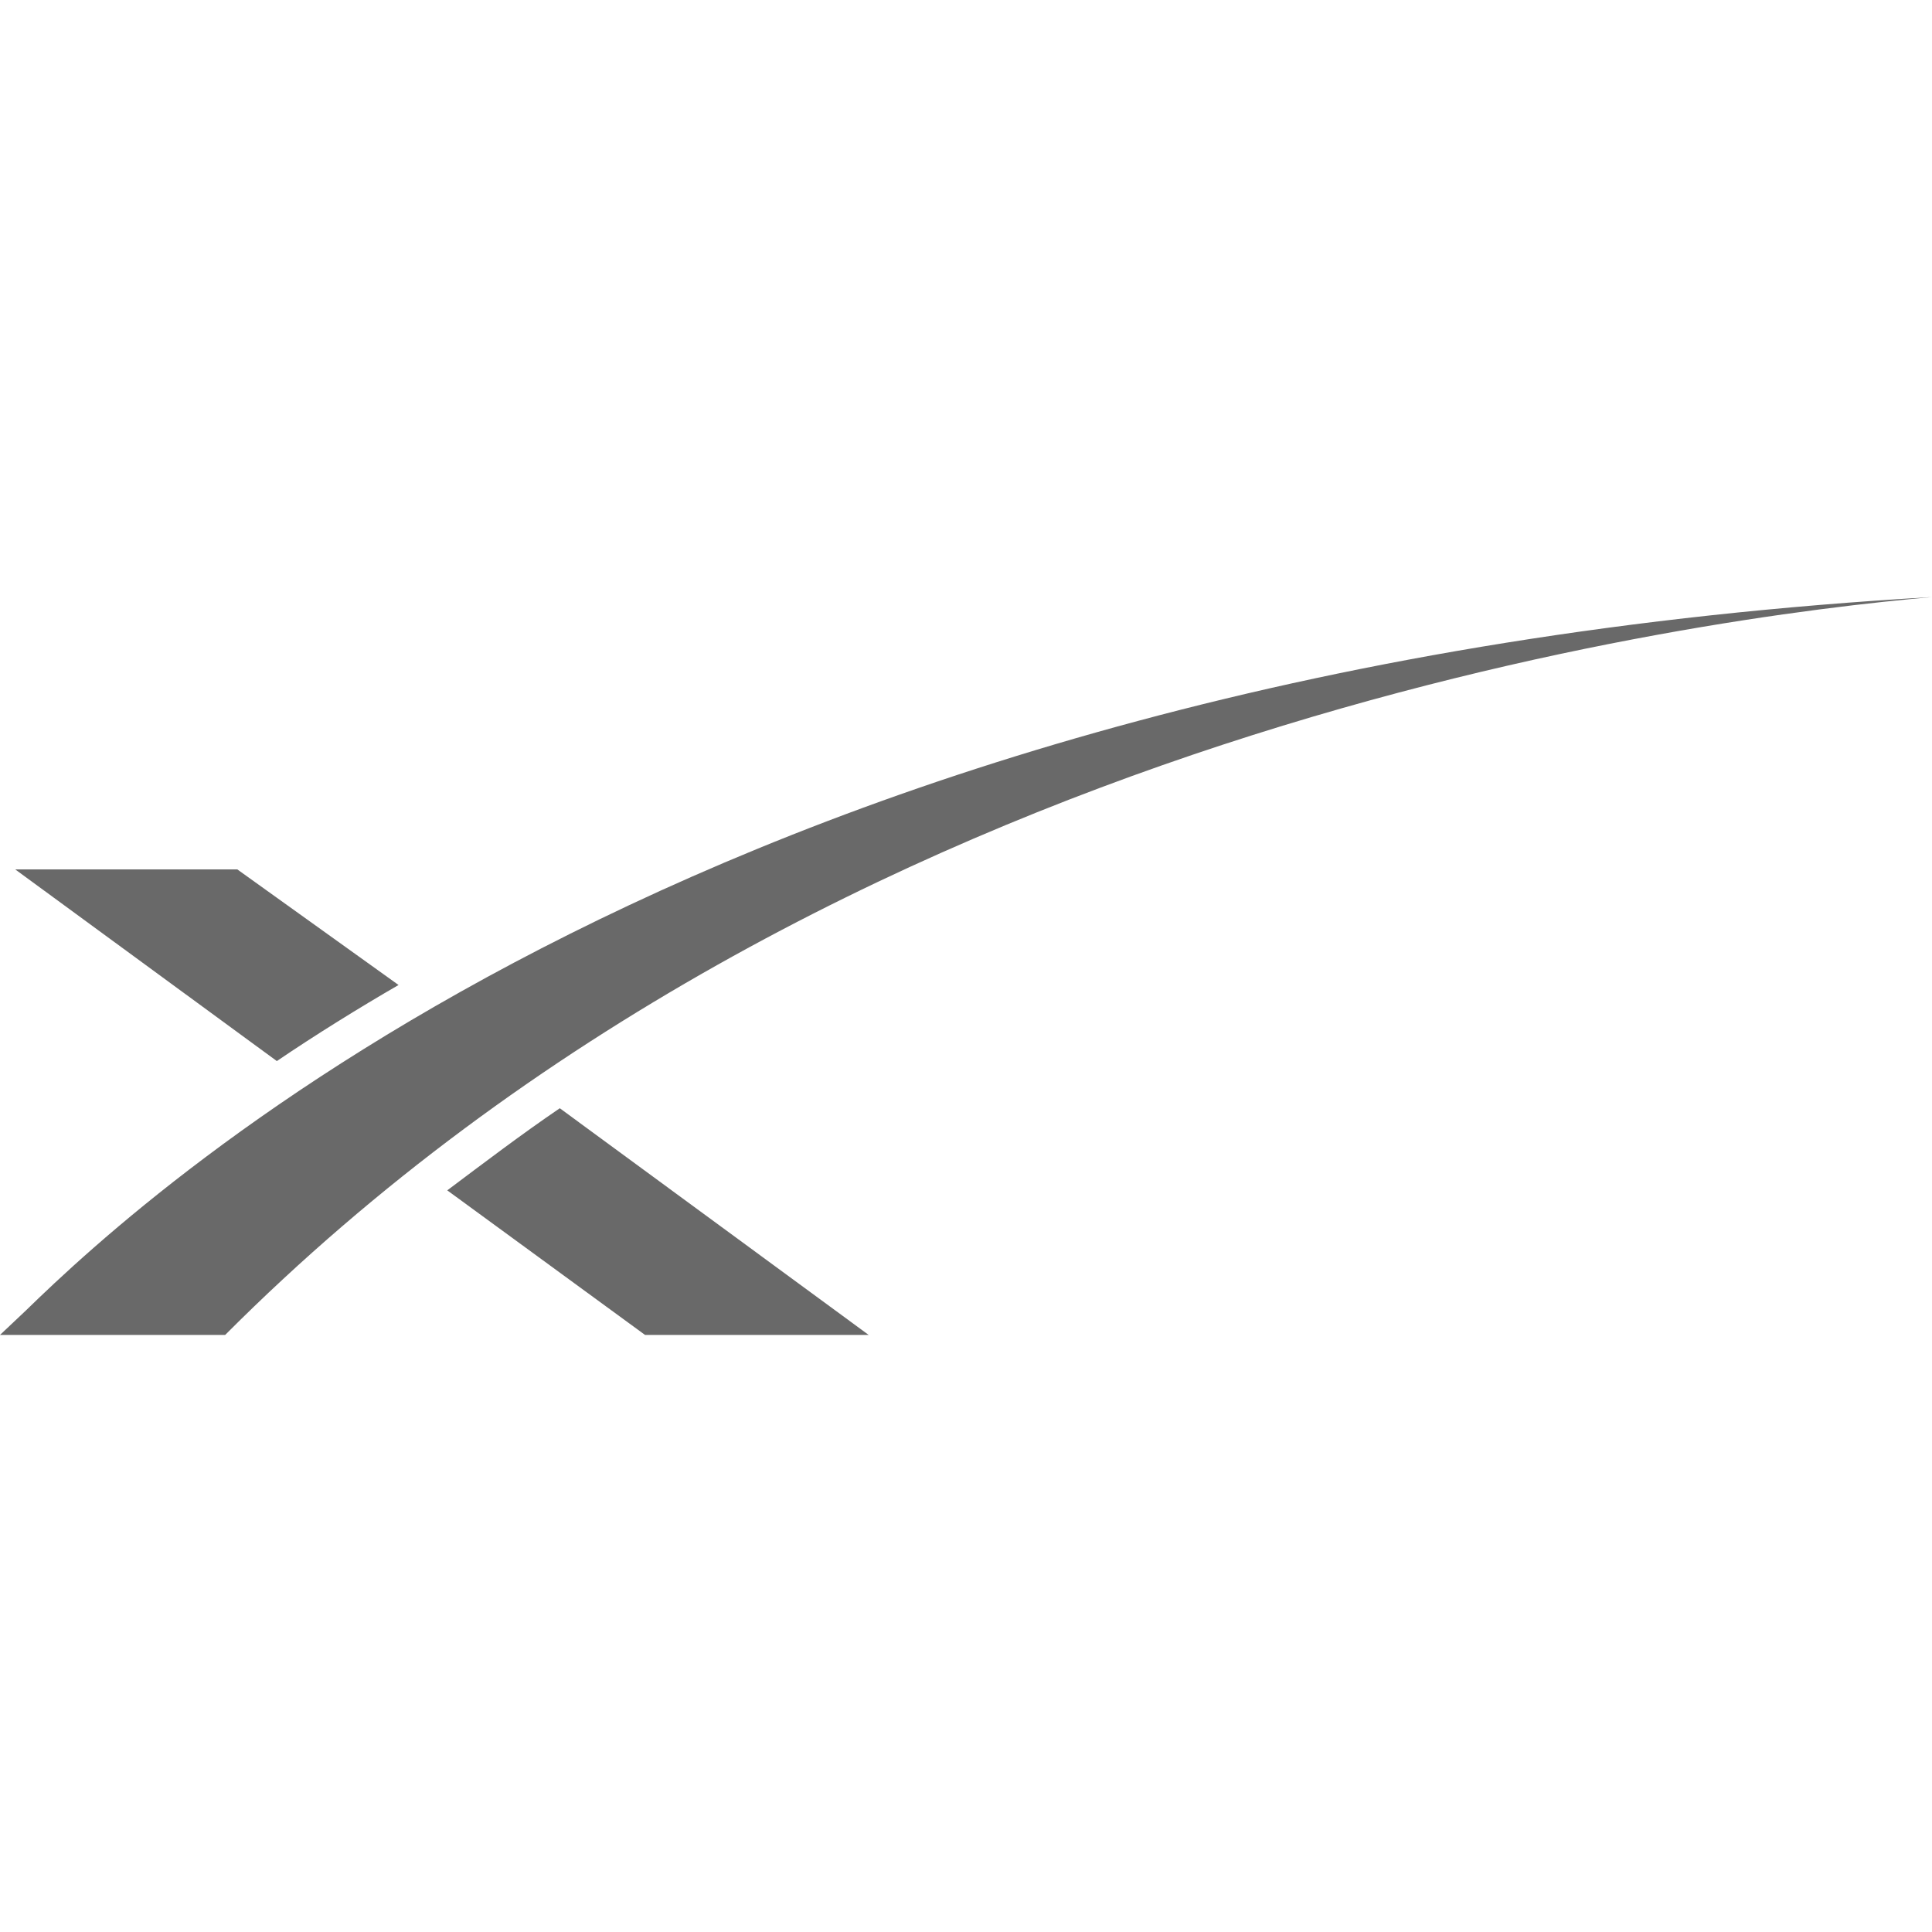
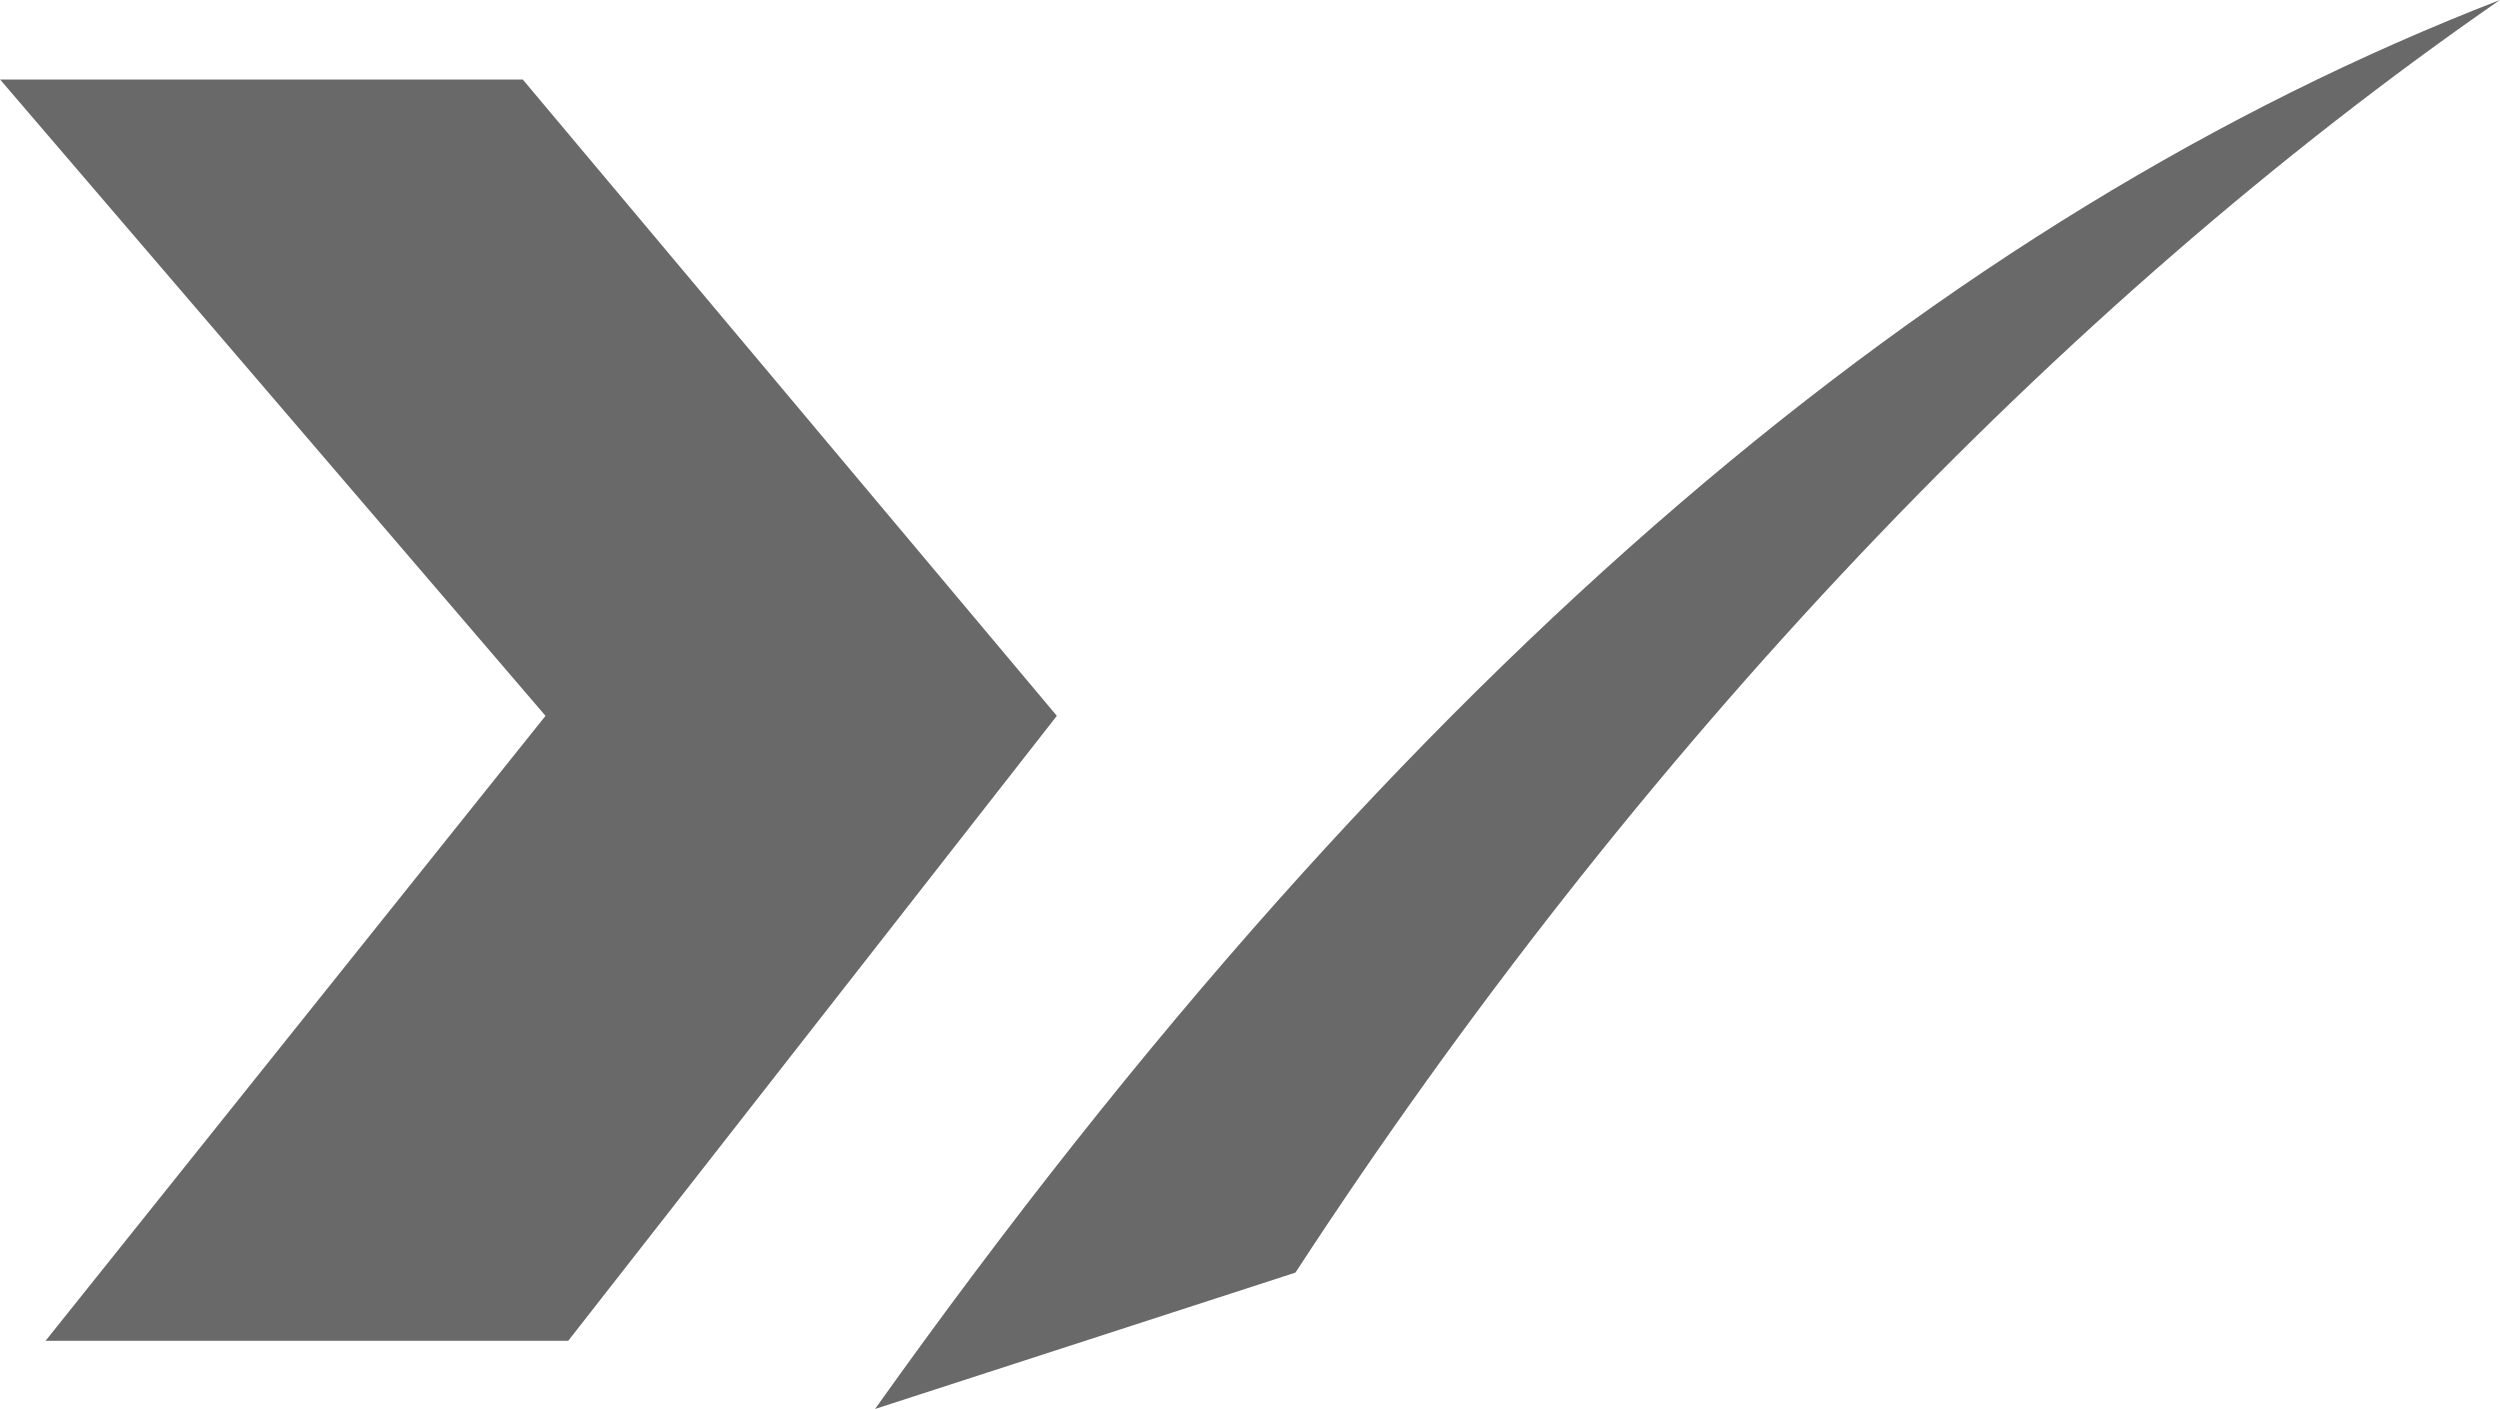
- <svg xmlns="http://www.w3.org/2000/svg" fill="#696969" role="img" viewBox="0 0 24 24">
-   <path d="M24 7.417C8.882 8.287 1.89 14.75.321 16.28L0 16.583h2.797C10.356 9.005 21.222 7.663 24 7.417zm-17.046 6.35c-.472.321-.945.68-1.398 1.02l2.457 1.796h2.778zM2.948 10.8H.189l3.25 2.381c.473-.321 1.02-.661 1.512-.945Z" />
+ <svg xmlns="http://www.w3.org/2000/svg" width="34.6" height="19.5" fill="#696969" role="img" viewBox="1 5.8 22 12.4">
+   <path d="M1 6.5h4.6l4.7 5.6L6 17.6H1.4l4.4-5.5z" />
+   <path d="M8.7 18.2c4.7-6.6 9.4-10.5 14.3-12.4-3.9 2.7-7.6 6.6-10.6 11.2z" />
</svg>
